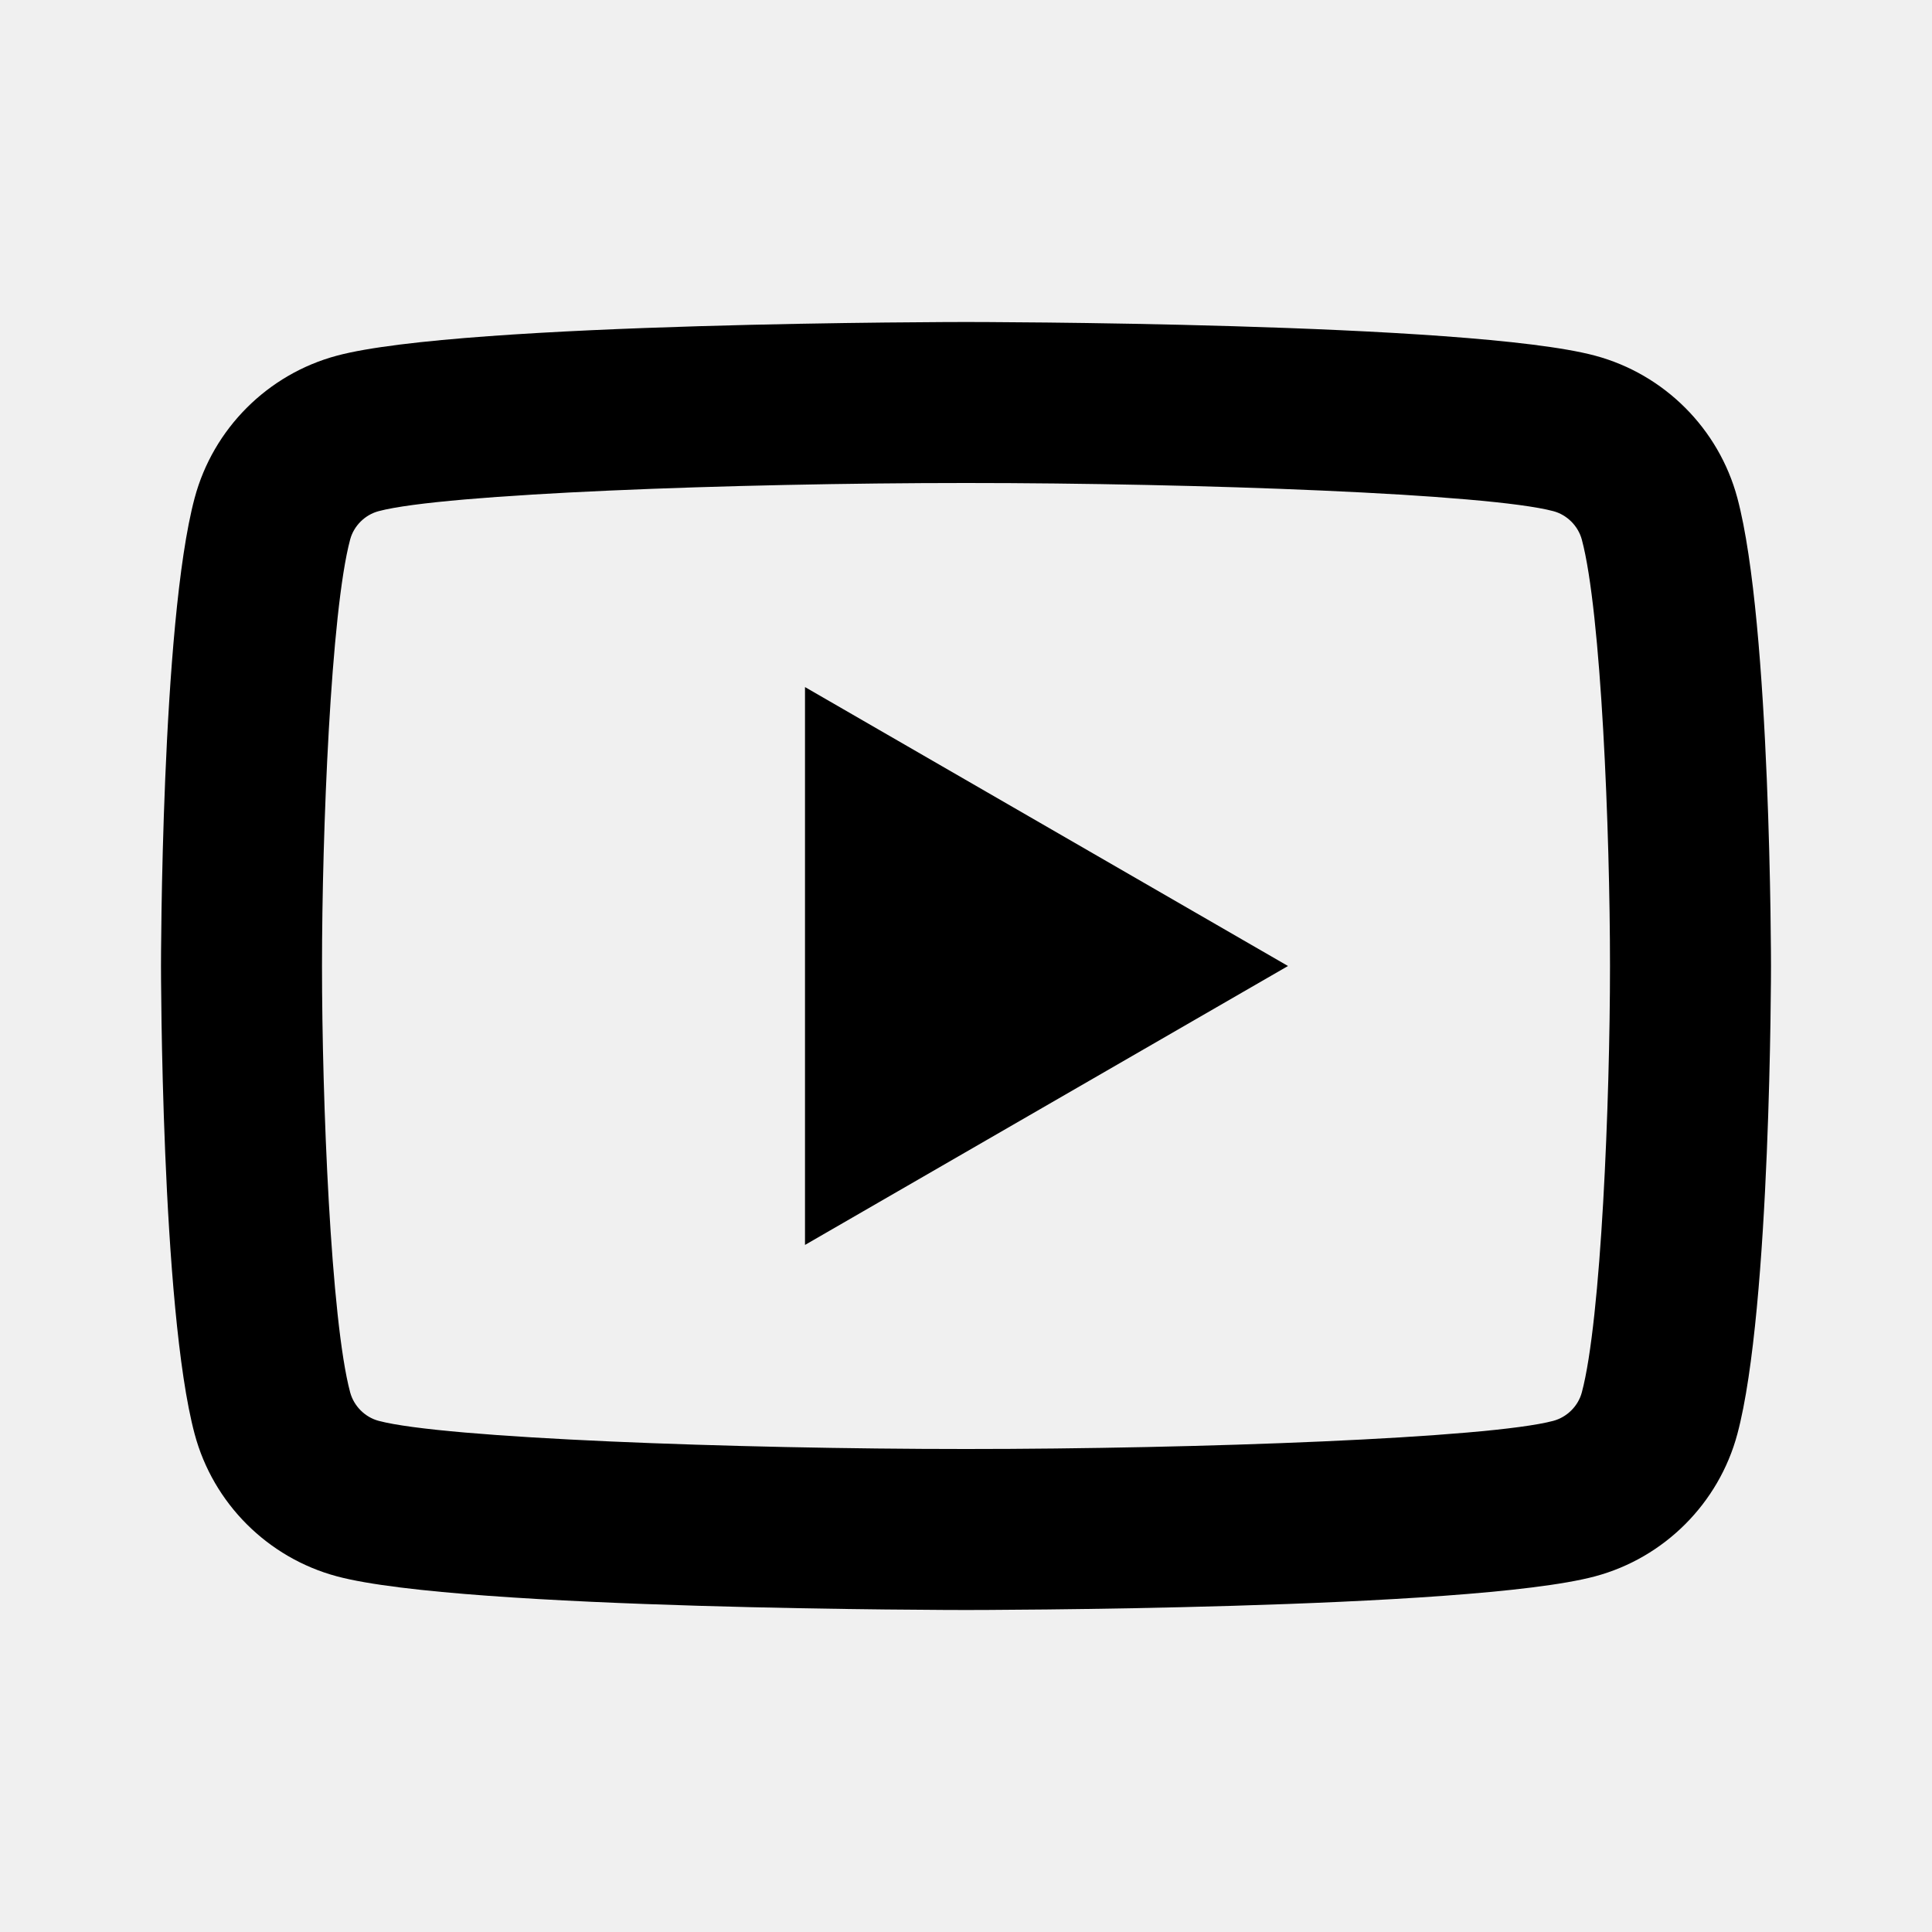
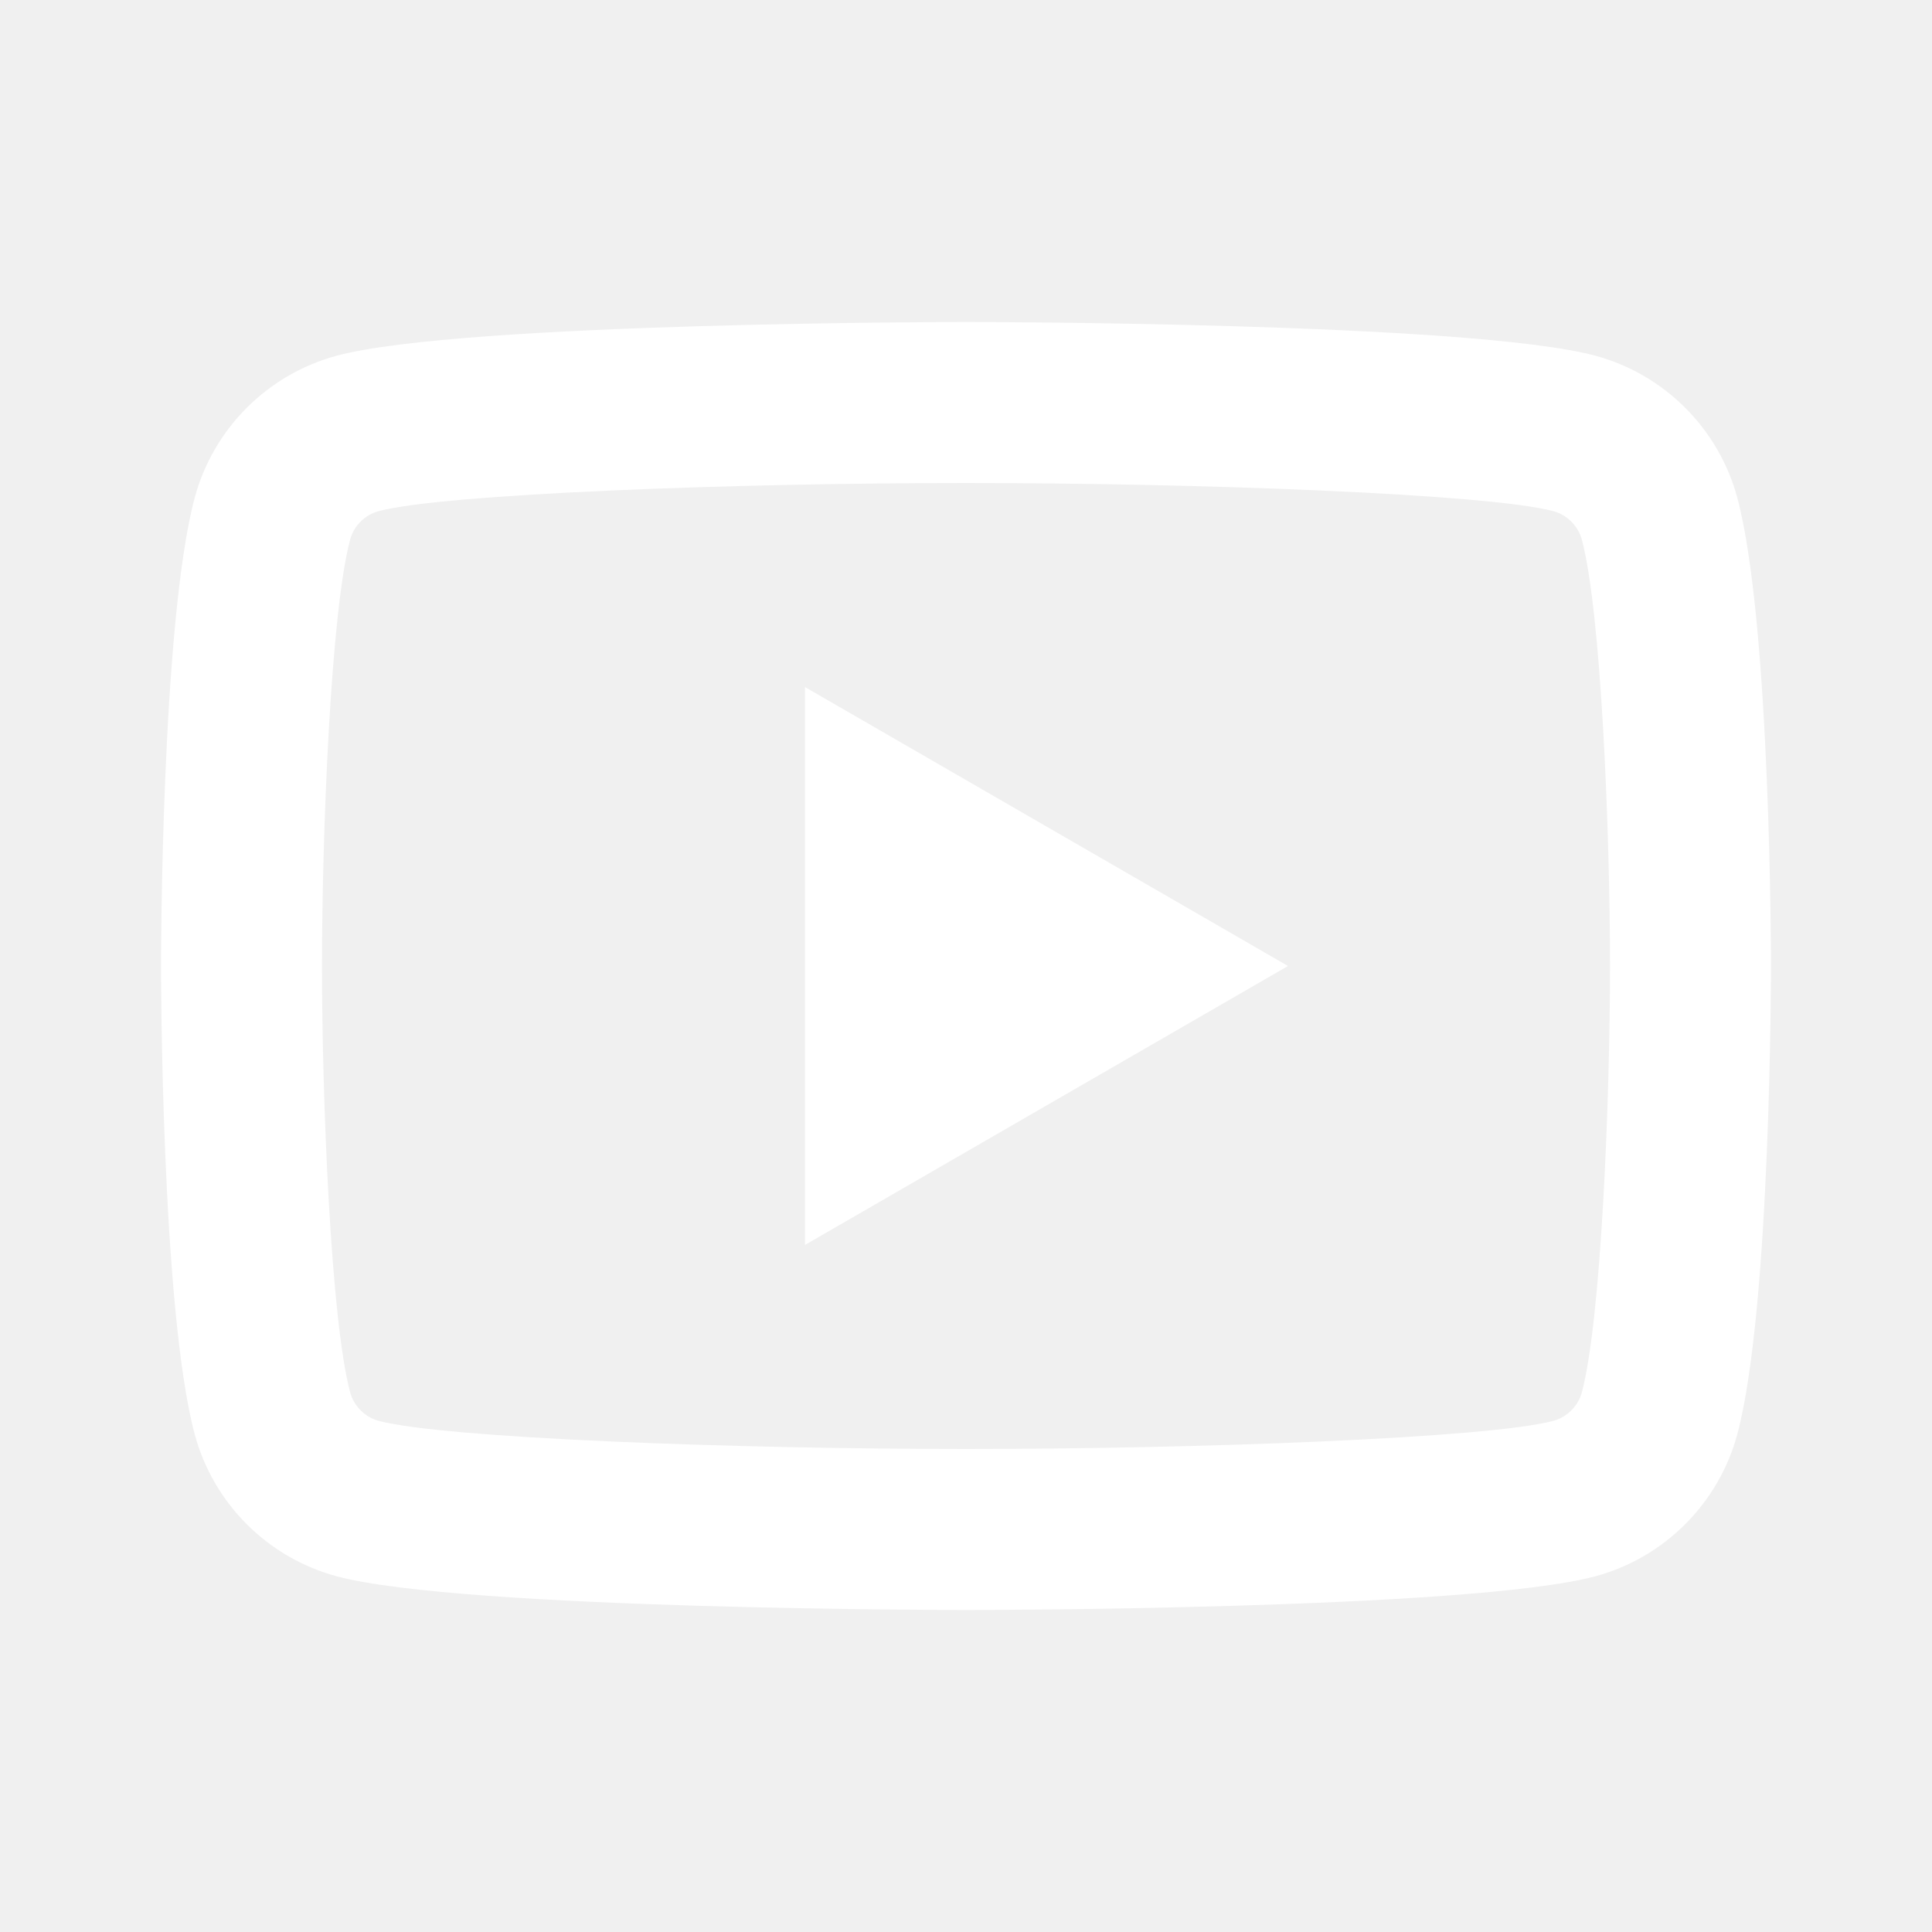
- <svg xmlns="http://www.w3.org/2000/svg" fill="#000000" viewBox="0 0 24 24" width="48px" height="48px">
+ <svg xmlns="http://www.w3.org/2000/svg" fill="white" viewBox="0 0 24 24" width="52px" height="52px">
  <path d="M 12 4 C 12 4 5.746 4 4.186 4.418 C 3.325 4.648 2.648 5.326 2.418 6.186 C 2 7.746 2 12 2 12 C 2 12 2 16.254 2.418 17.814 C 2.648 18.675 3.326 19.352 4.186 19.582 C 5.746 20 12 20 12 20 C 12 20 18.254 20 19.814 19.582 C 20.674 19.352 21.352 18.674 21.582 17.814 C 22 16.254 22 12 22 12 C 22 12 22 7.746 21.582 6.186 C 21.352 5.326 20.674 4.648 19.814 4.418 C 18.254 4 12 4 12 4 z M 12 6 C 14.882 6 18.491 6.134 19.297 6.35 C 19.466 6.395 19.604 6.533 19.65 6.703 C 19.891 7.601 20 10.342 20 12 C 20 13.658 19.891 16.398 19.65 17.297 C 19.605 17.466 19.467 17.604 19.297 17.65 C 18.492 17.866 14.882 18 12 18 C 9.119 18 5.51 17.866 4.703 17.65 C 4.534 17.605 4.396 17.467 4.35 17.297 C 4.109 16.399 4 13.658 4 12 C 4 10.342 4.109 7.601 4.35 6.701 C 4.395 6.533 4.533 6.395 4.703 6.35 C 5.508 6.134 9.118 6 12 6 z M 10 8.535 L 10 15.465 L 16 12 L 10 8.535 z" />
</svg>
